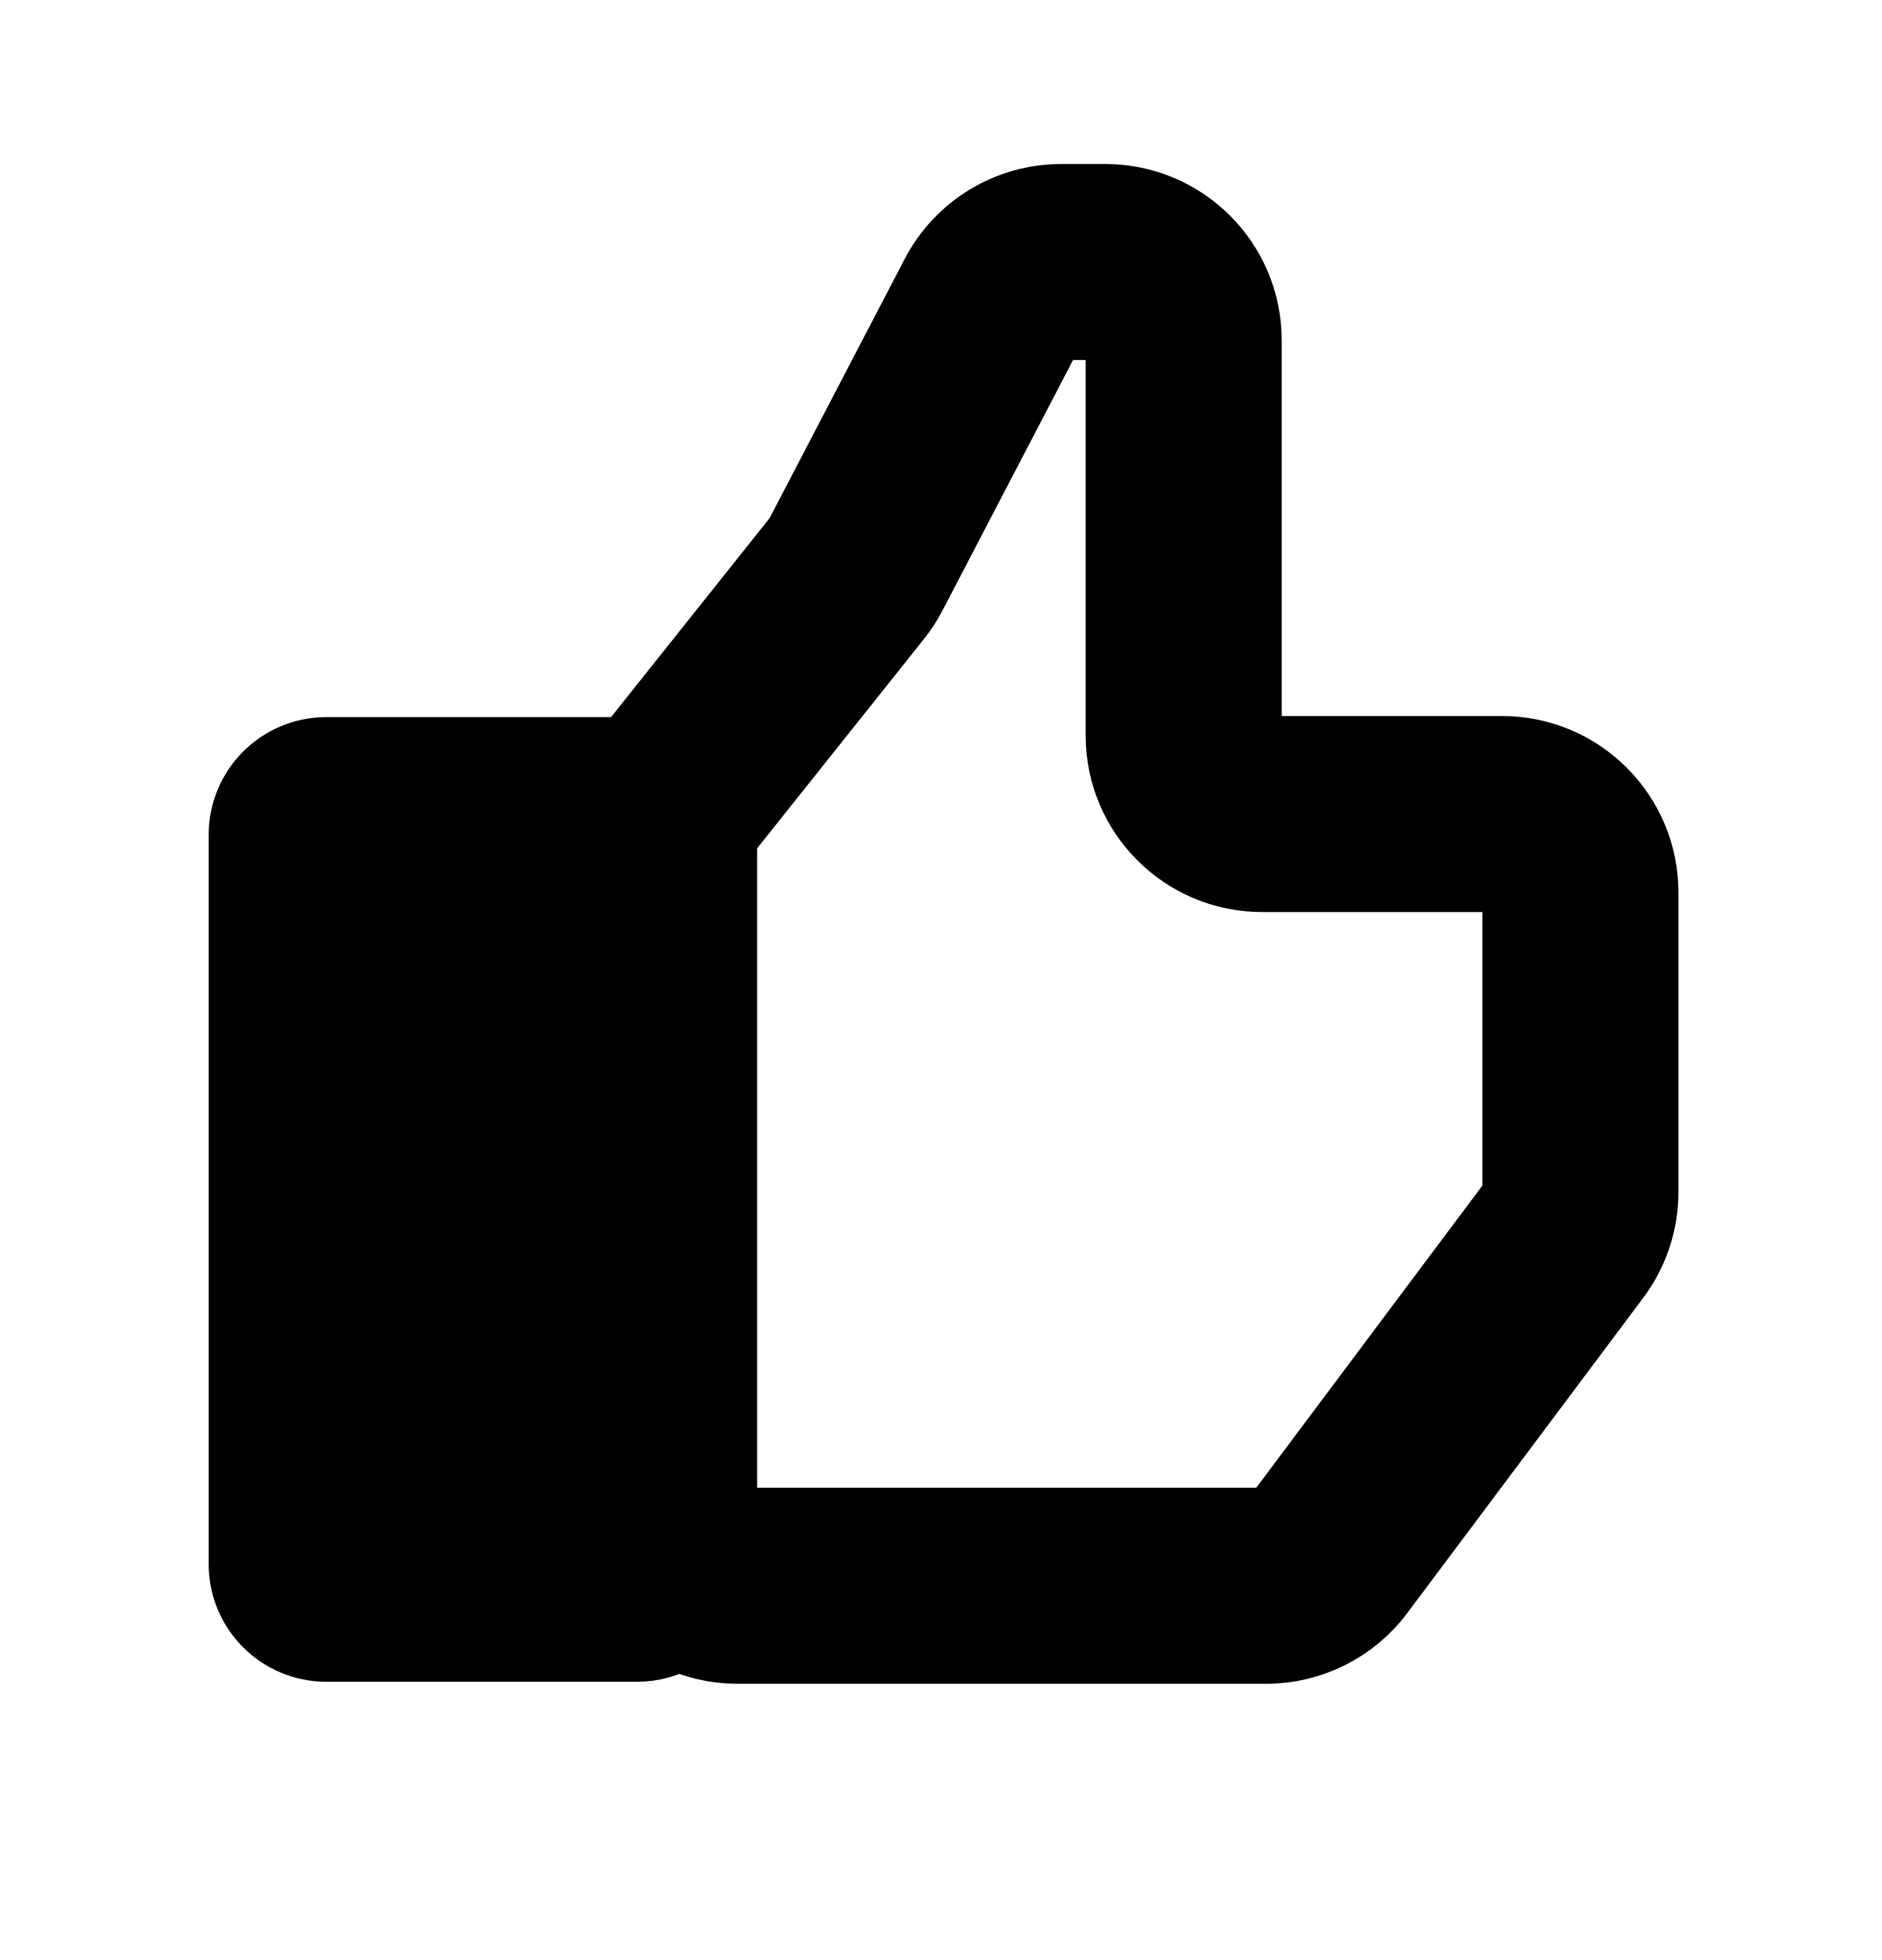
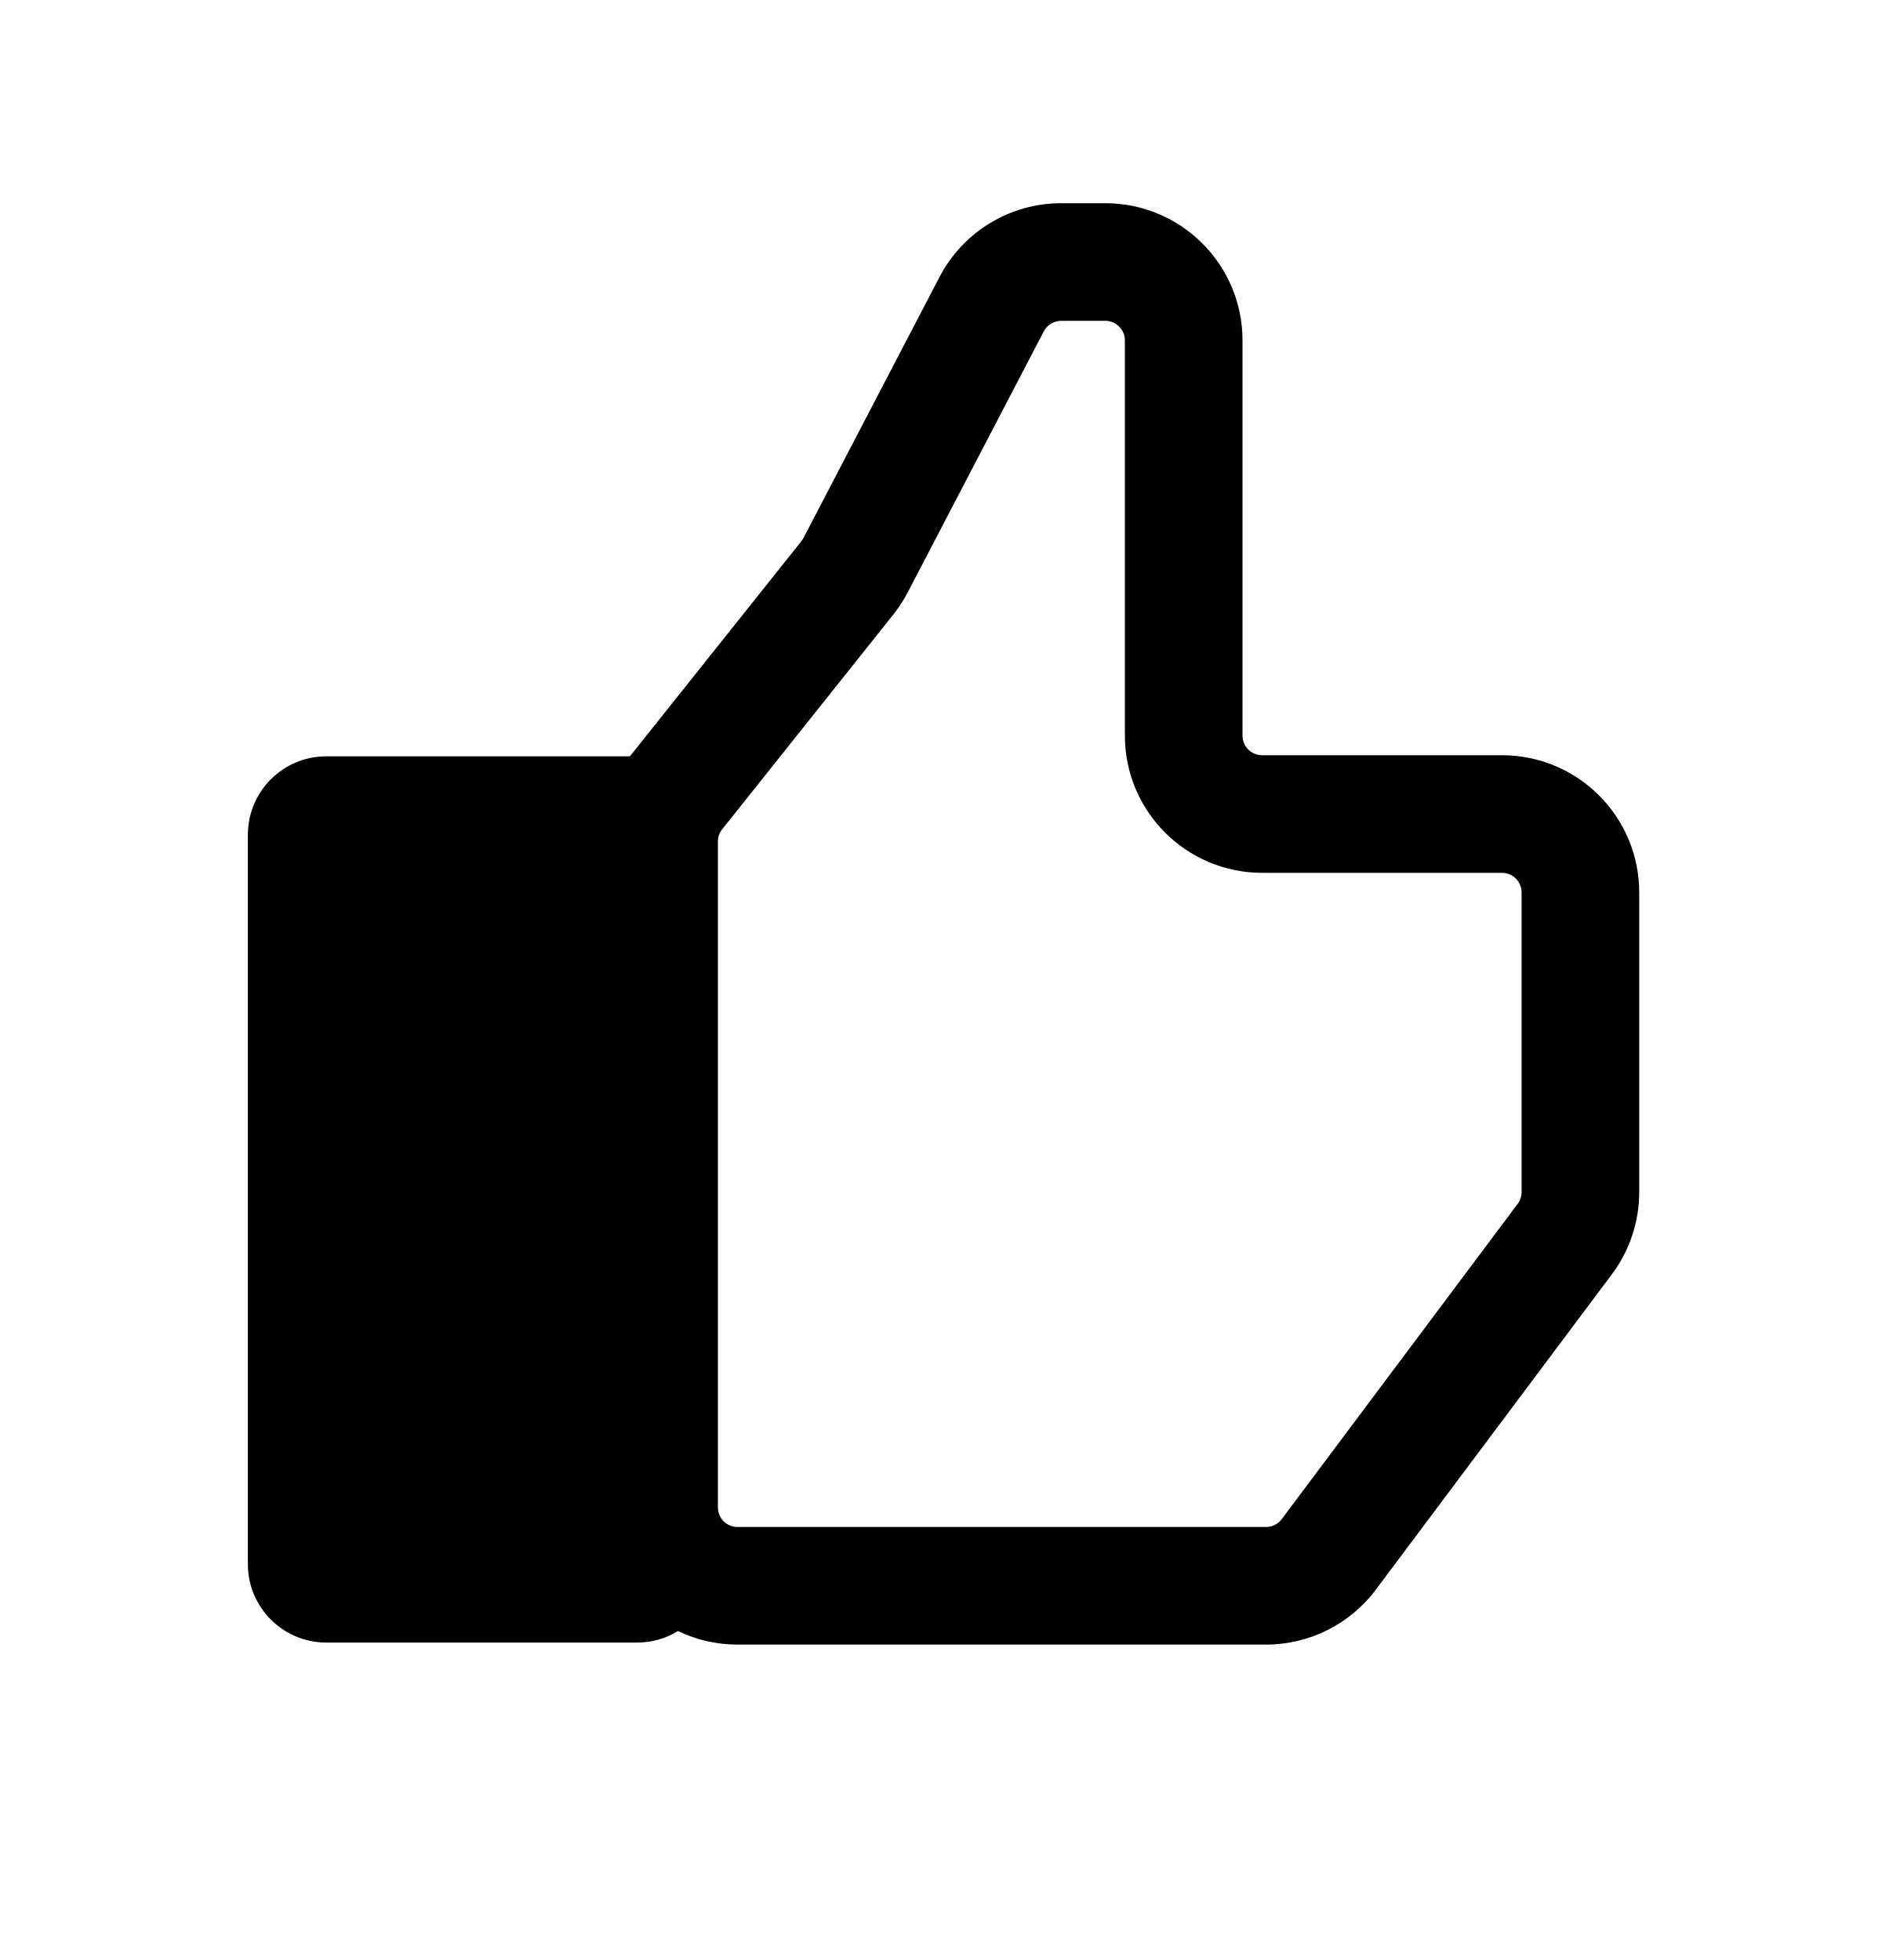
- <svg xmlns="http://www.w3.org/2000/svg" width="24" height="25" viewBox="0 0 24 25" fill="currentColor" stroke="currentColor">
+ <svg xmlns="http://www.w3.org/2000/svg" width="24" height="25" viewBox="0 0 24 25" fill="currentColor">
  <g id="icon-thumbsup">
    <path id="Union" fill-rule="evenodd" clip-rule="evenodd" d="M11.981 3.533C12.283 2.954 12.881 2.592 13.533 2.592H14.095C15.062 2.592 15.845 3.375 15.845 4.342V9.383C15.845 9.521 15.957 9.633 16.095 9.633H19.154C20.12 9.633 20.904 10.416 20.904 11.383V15.205C20.904 15.583 20.782 15.951 20.555 16.254L17.546 20.275C17.216 20.717 16.697 20.977 16.145 20.977H9.405C9.133 20.977 8.876 20.915 8.646 20.804C8.494 20.898 8.316 20.951 8.124 20.951H4.161C3.609 20.951 3.161 20.503 3.161 19.951V10.648C3.161 10.095 3.609 9.647 4.161 9.647H8.032L8.037 9.642L10.217 6.906C10.227 6.894 10.236 6.88 10.244 6.866L11.981 3.533ZM13.533 4.092C13.44 4.092 13.354 4.144 13.311 4.226L11.574 7.559C11.522 7.659 11.46 7.753 11.39 7.841L9.21 10.577C9.174 10.621 9.155 10.676 9.155 10.733V19.227C9.155 19.365 9.267 19.477 9.405 19.477H16.145C16.224 19.477 16.298 19.44 16.345 19.377L19.354 15.355C19.387 15.312 19.404 15.259 19.404 15.205V11.383C19.404 11.245 19.292 11.133 19.154 11.133H16.095C15.129 11.133 14.345 10.349 14.345 9.383V4.342C14.345 4.204 14.233 4.092 14.095 4.092H13.533Z" fill="currentColor" />
  </g>
</svg>
